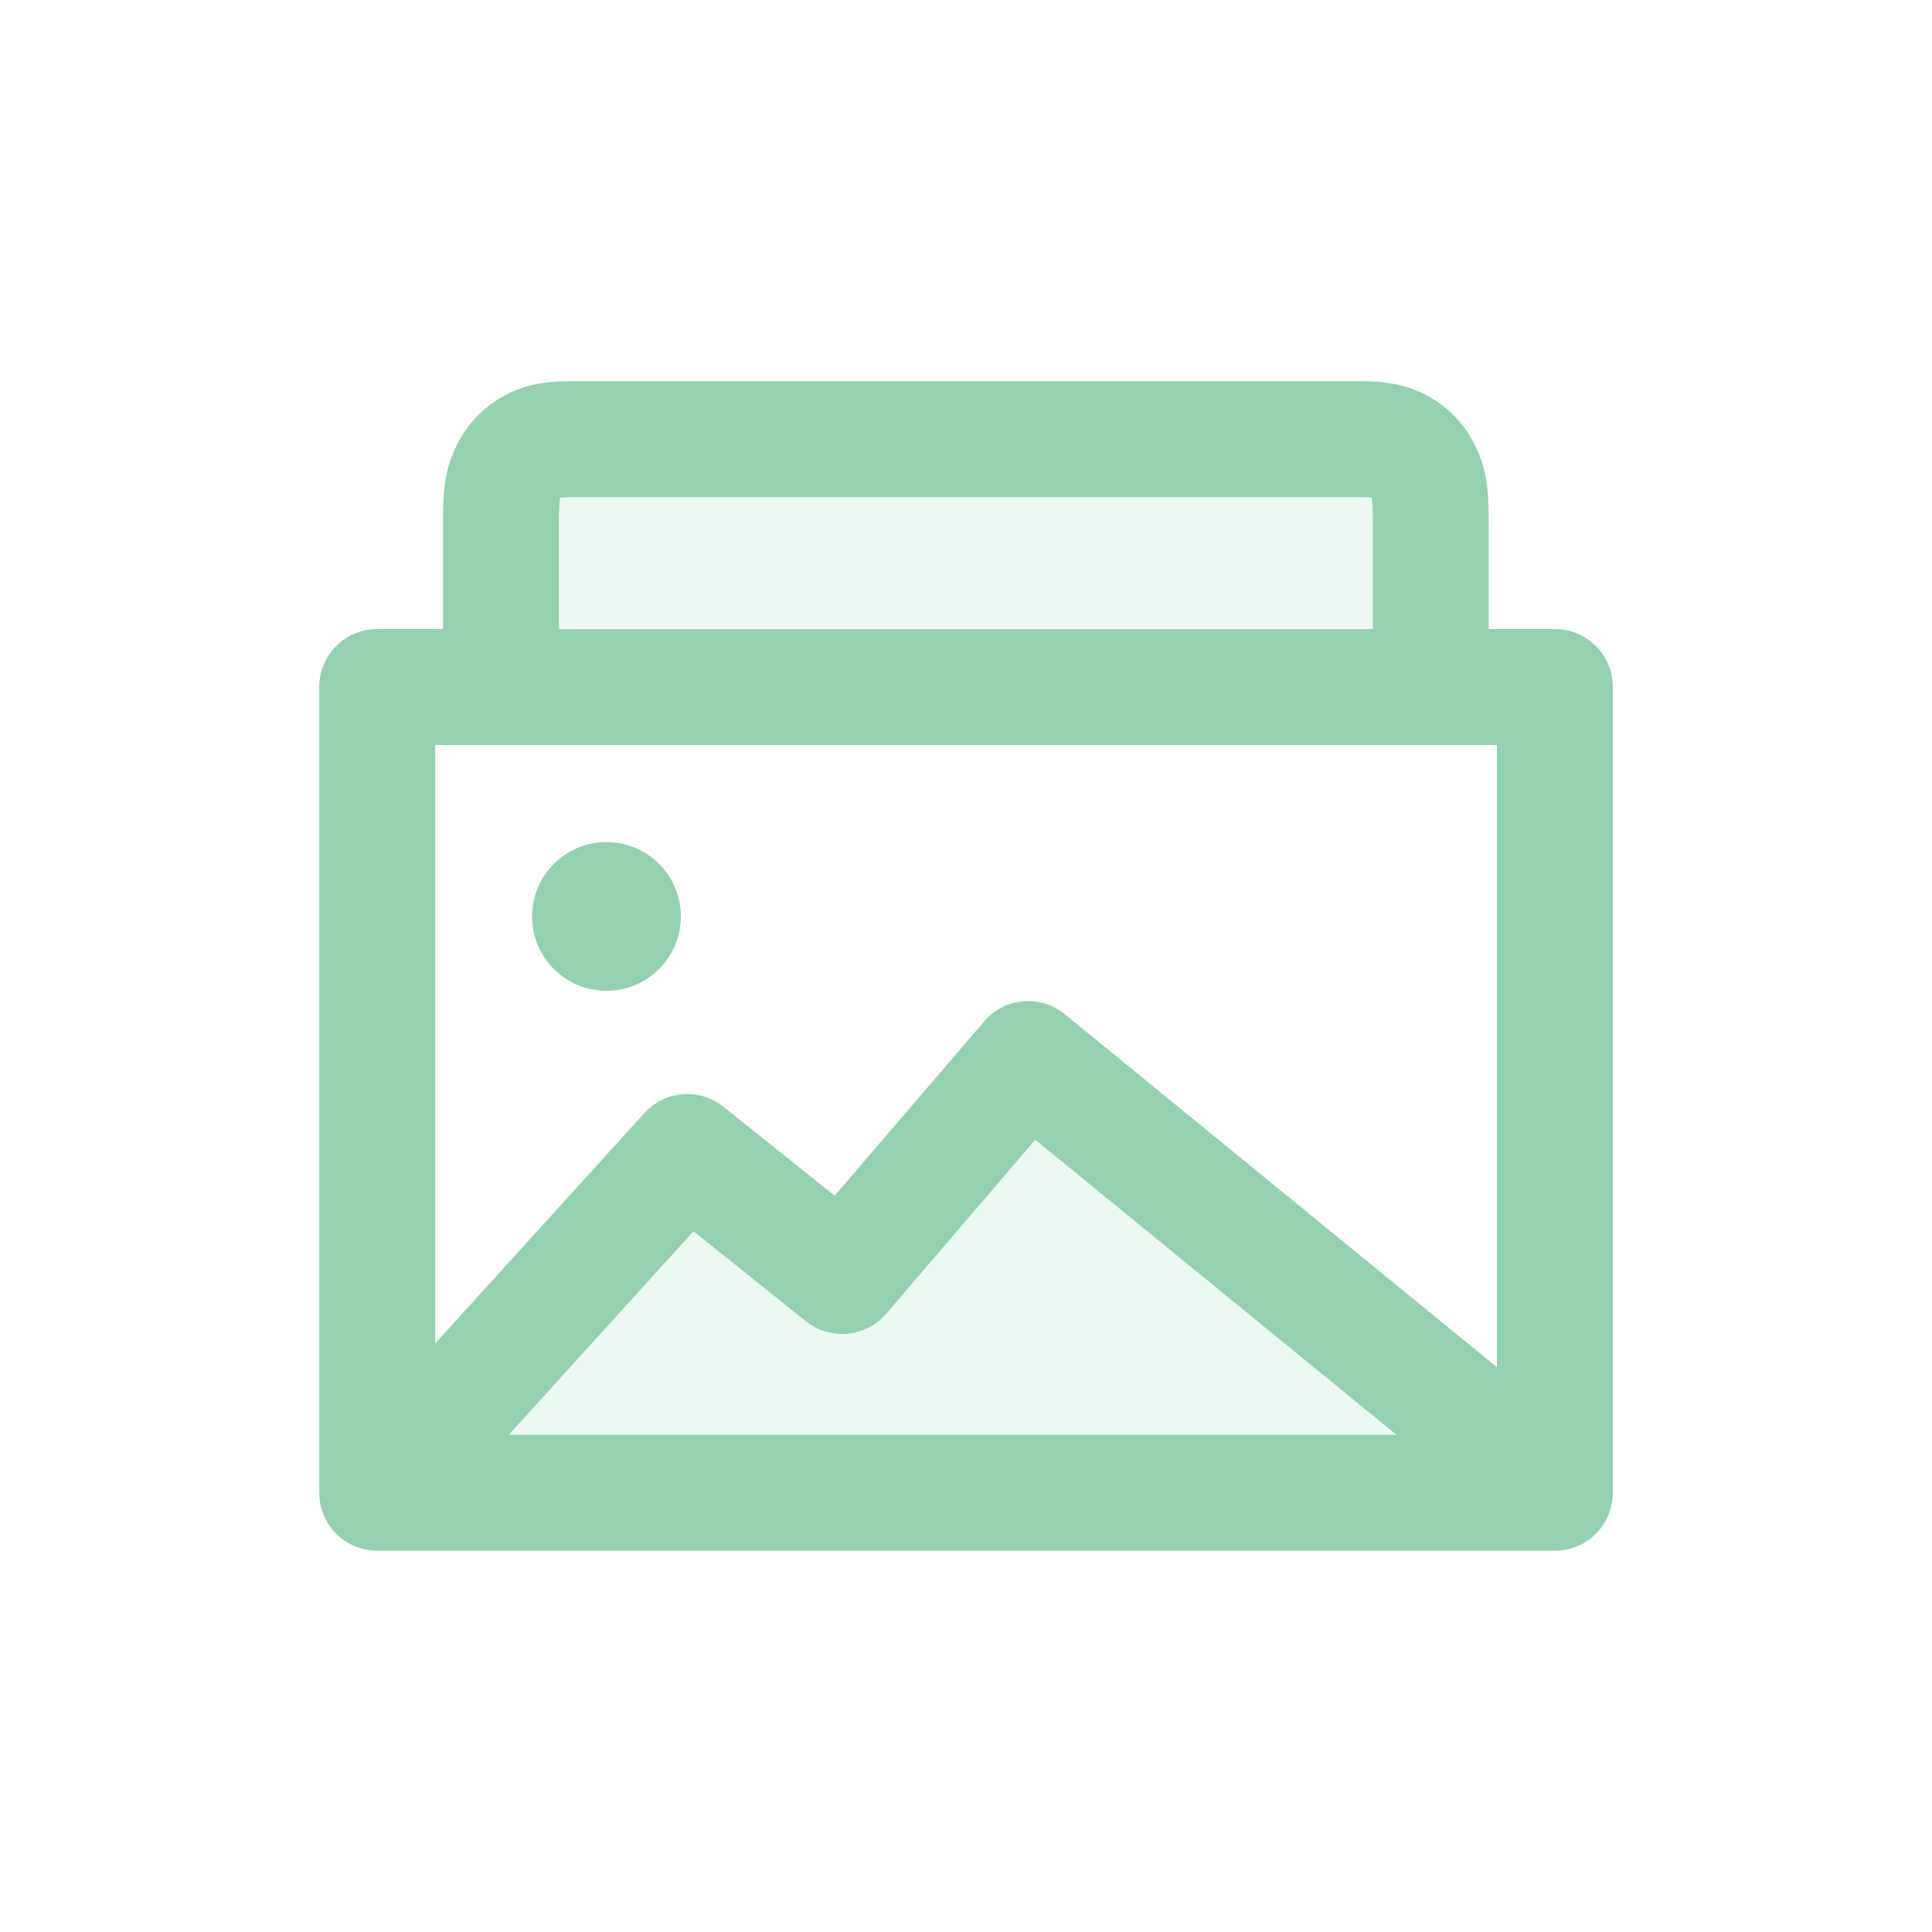
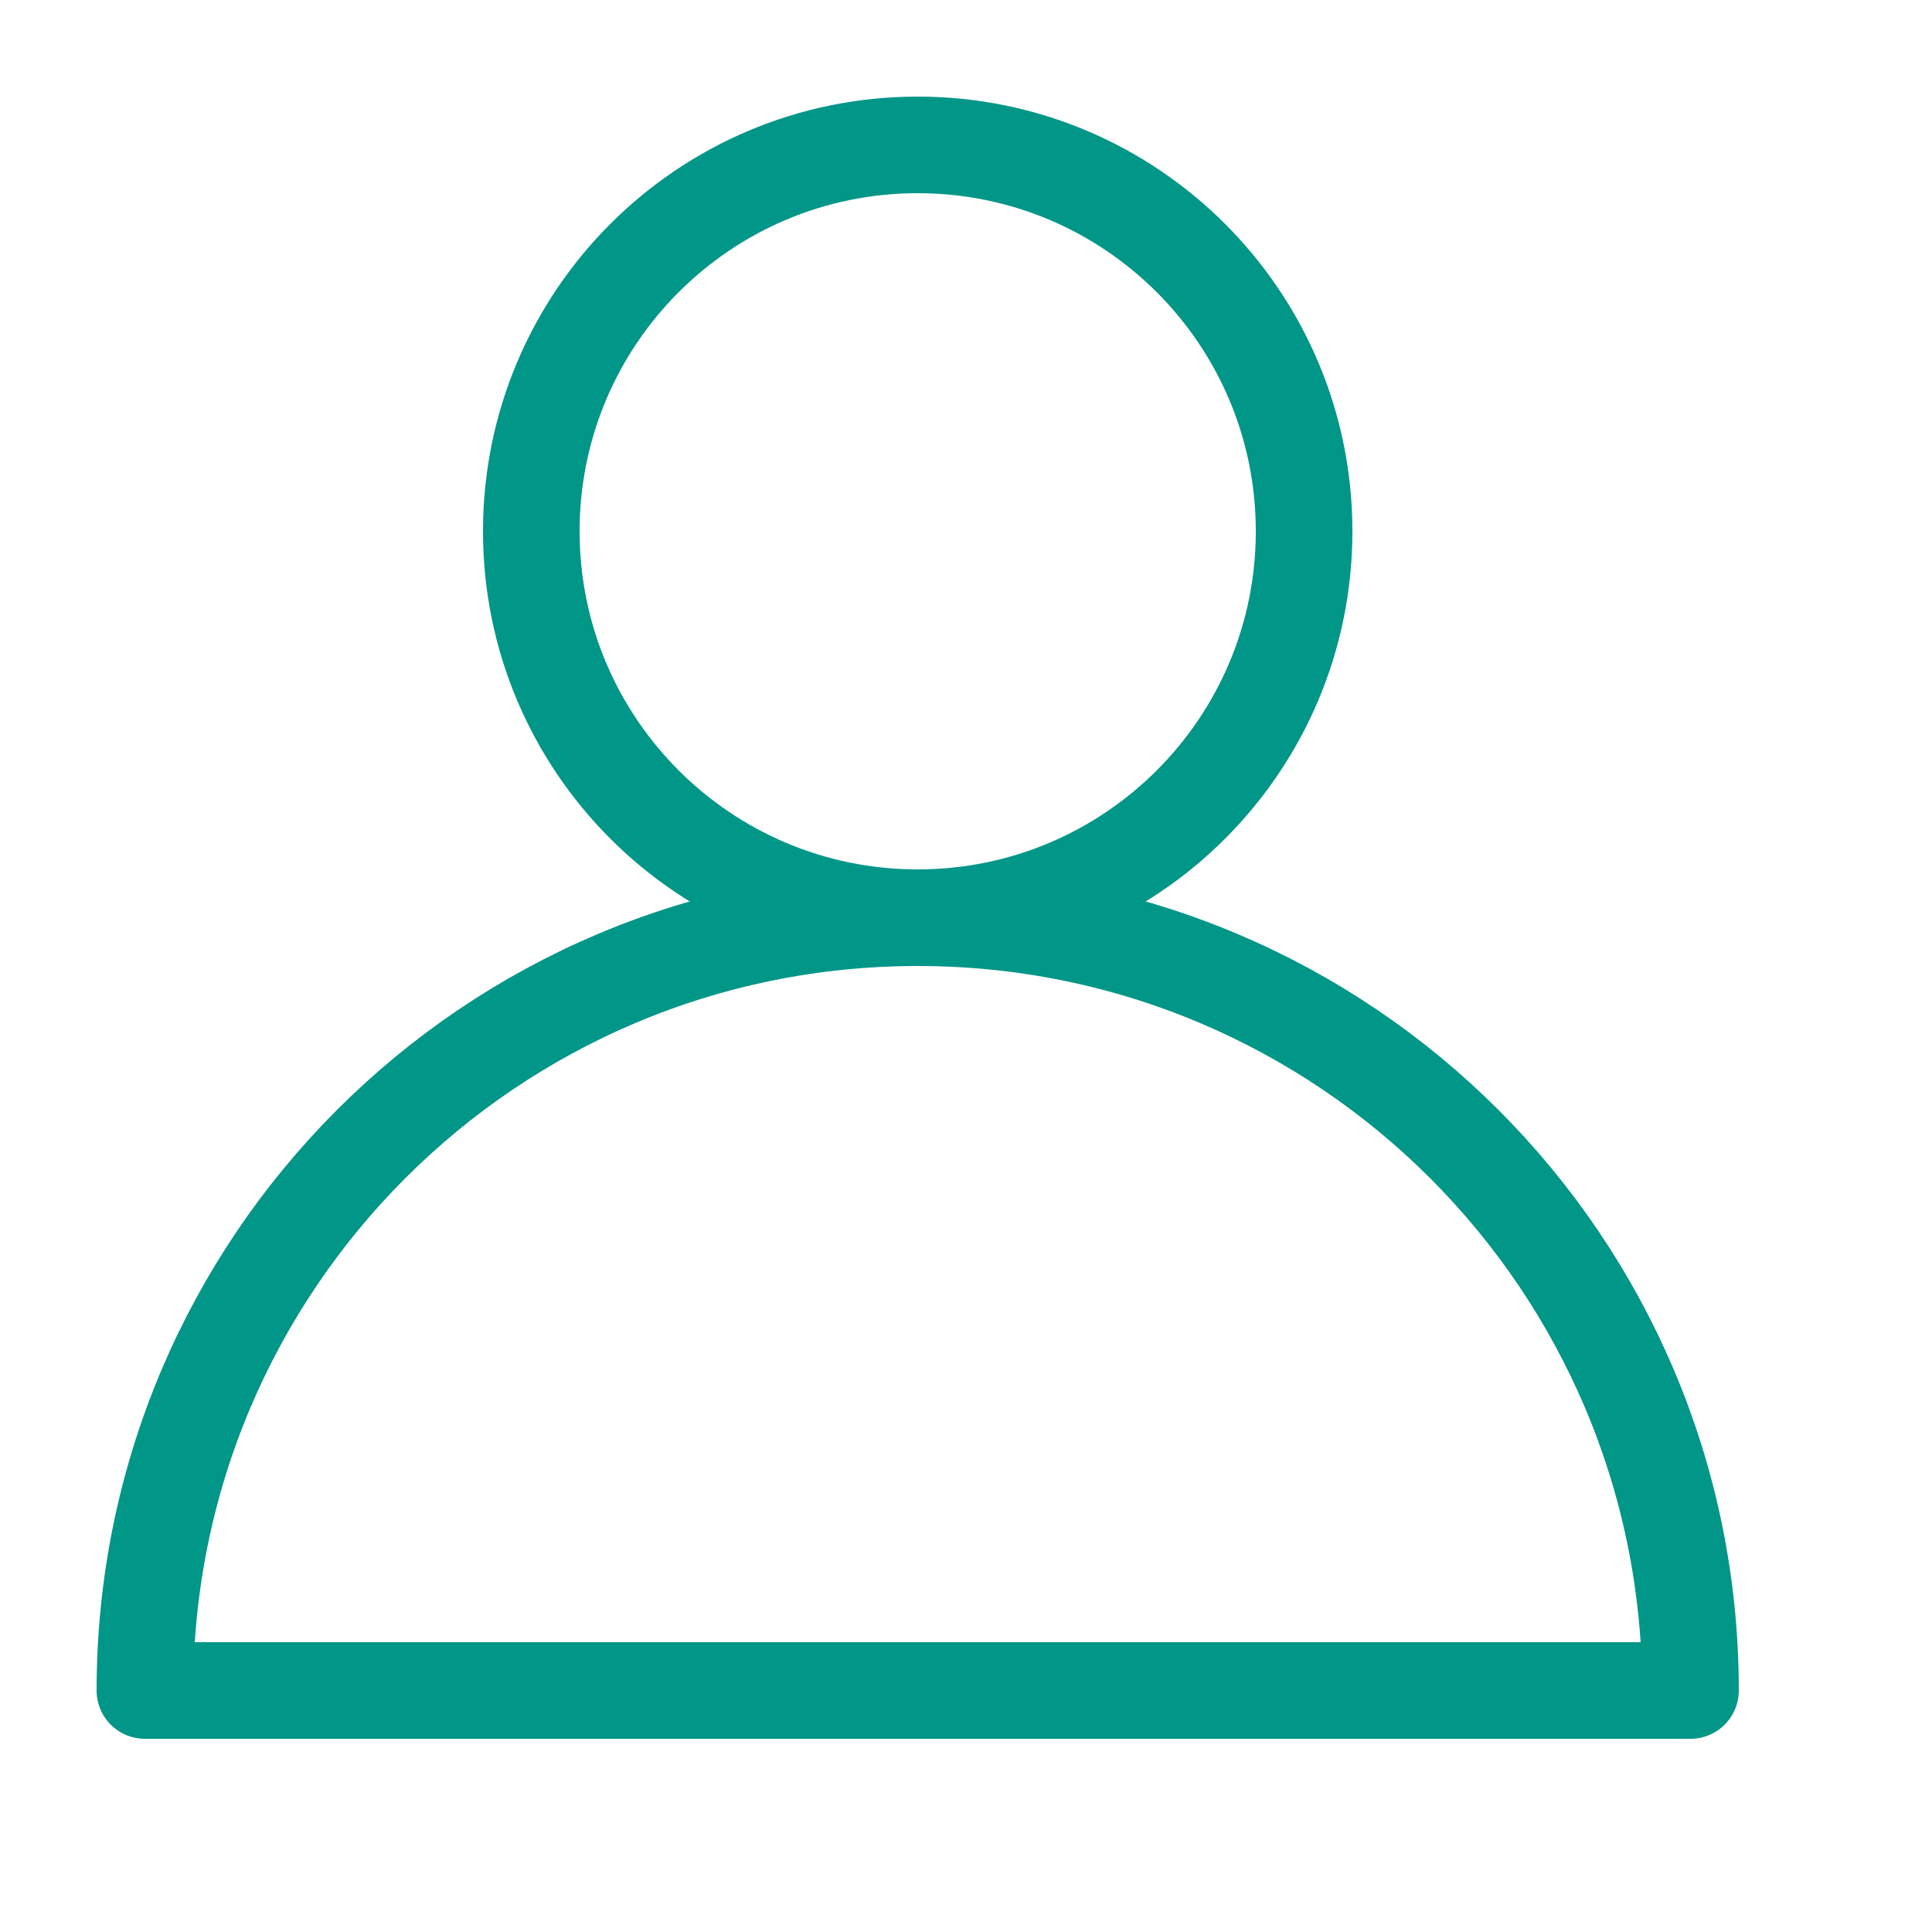
- <svg xmlns="http://www.w3.org/2000/svg" width="20" height="20" viewBox="0 0 20 20" fill="none">
-   <path d="M5.188 7.114V5.369C5.188 5.083 5.215 4.98 5.268 4.875C5.32 4.771 5.397 4.689 5.495 4.633C5.593 4.577 5.691 4.547 5.959 4.547H14.041C14.309 4.547 14.407 4.577 14.505 4.633C14.603 4.689 14.68 4.771 14.732 4.875C14.785 4.98 14.812 5.083 14.812 5.369V7.114" fill="#94D1B0" fill-opacity="0.16" />
-   <path fill-rule="evenodd" clip-rule="evenodd" d="M5.798 5.152C5.798 5.154 5.797 5.156 5.797 5.16C5.793 5.183 5.786 5.24 5.786 5.368V7.112C5.786 7.443 5.517 7.712 5.186 7.712C4.855 7.712 4.586 7.443 4.586 7.112V5.368C4.586 5.037 4.618 4.827 4.73 4.605M5.798 5.152C5.822 5.149 5.869 5.145 5.957 5.145H14.04C14.128 5.145 14.175 5.149 14.199 5.152C14.199 5.154 14.199 5.156 14.2 5.16C14.204 5.183 14.211 5.24 14.211 5.368V7.112C14.211 7.443 14.48 7.712 14.811 7.712C15.142 7.712 15.411 7.443 15.411 7.112V5.368C15.411 5.037 15.379 4.827 15.267 4.605L15.267 4.605C15.164 4.398 15.005 4.227 14.8 4.11L14.8 4.11C14.576 3.982 14.361 3.945 14.04 3.945H5.957C5.636 3.945 5.421 3.982 5.196 4.11L5.196 4.11C4.992 4.227 4.833 4.398 4.73 4.605M14.194 5.142C14.194 5.141 14.193 5.141 14.193 5.141C14.193 5.141 14.194 5.141 14.194 5.142C14.194 5.142 14.194 5.142 14.194 5.142L14.194 5.142C14.195 5.143 14.195 5.144 14.196 5.144C14.199 5.147 14.201 5.149 14.204 5.151C14.202 5.15 14.202 5.15 14.202 5.15C14.202 5.15 14.203 5.151 14.206 5.152M14.218 5.13L14.194 5.142C14.194 5.142 14.194 5.142 14.194 5.142L14.218 5.13L14.218 5.13ZM14.218 5.13L14.218 5.13L14.502 4.633L14.218 5.13Z" fill="#94D1B0" />
-   <path d="M4.086 15.259L7.112 11.925L8.716 13.209L10.641 10.963L15.9 15.259" fill="#94D1B0" fill-opacity="0.16" />
-   <path fill-rule="evenodd" clip-rule="evenodd" d="M10.188 10.573C10.4 10.325 10.771 10.293 11.023 10.499L16.282 14.795C16.539 15.004 16.577 15.382 16.368 15.639C16.158 15.895 15.78 15.934 15.523 15.724L10.717 11.799L9.174 13.6C8.963 13.845 8.596 13.88 8.343 13.678L7.179 12.746L4.533 15.662C4.31 15.908 3.93 15.926 3.685 15.704C3.44 15.481 3.421 15.101 3.644 14.856L6.67 11.523C6.883 11.288 7.241 11.259 7.489 11.457L8.64 12.378L10.188 10.573Z" fill="#94D1B0" />
-   <path fill-rule="evenodd" clip-rule="evenodd" d="M3.305 7.112C3.305 6.78 3.573 6.512 3.905 6.512H16.096C16.428 6.512 16.696 6.78 16.696 7.112V15.453C16.696 15.785 16.428 16.053 16.096 16.053H3.905C3.573 16.053 3.305 15.785 3.305 15.453V7.112ZM4.505 7.712V14.853H15.496V7.712H4.505Z" fill="#94D1B0" />
-   <path fill-rule="evenodd" clip-rule="evenodd" d="M6.278 10.257C6.703 10.257 7.048 9.912 7.048 9.487C7.048 9.062 6.703 8.717 6.278 8.717C5.853 8.717 5.508 9.062 5.508 9.487C5.508 9.912 5.853 10.257 6.278 10.257Z" fill="#94D1B0" />
+ <svg xmlns="http://www.w3.org/2000/svg" id="a" width="20" height="20" viewBox="0 0 20 20">
+   <circle cx="9.5" cy="5.5" r="4" style="fill:none; stroke:#009688; stroke-linecap:square; stroke-linejoin:round;" />
+   <path d="M17.5,17.5c0-4.42-3.58-8-8-8S1.5,13.08,1.5,17.5h16Z" style="fill:none; stroke:#009688; stroke-linecap:square; stroke-linejoin:round;" />
</svg>
